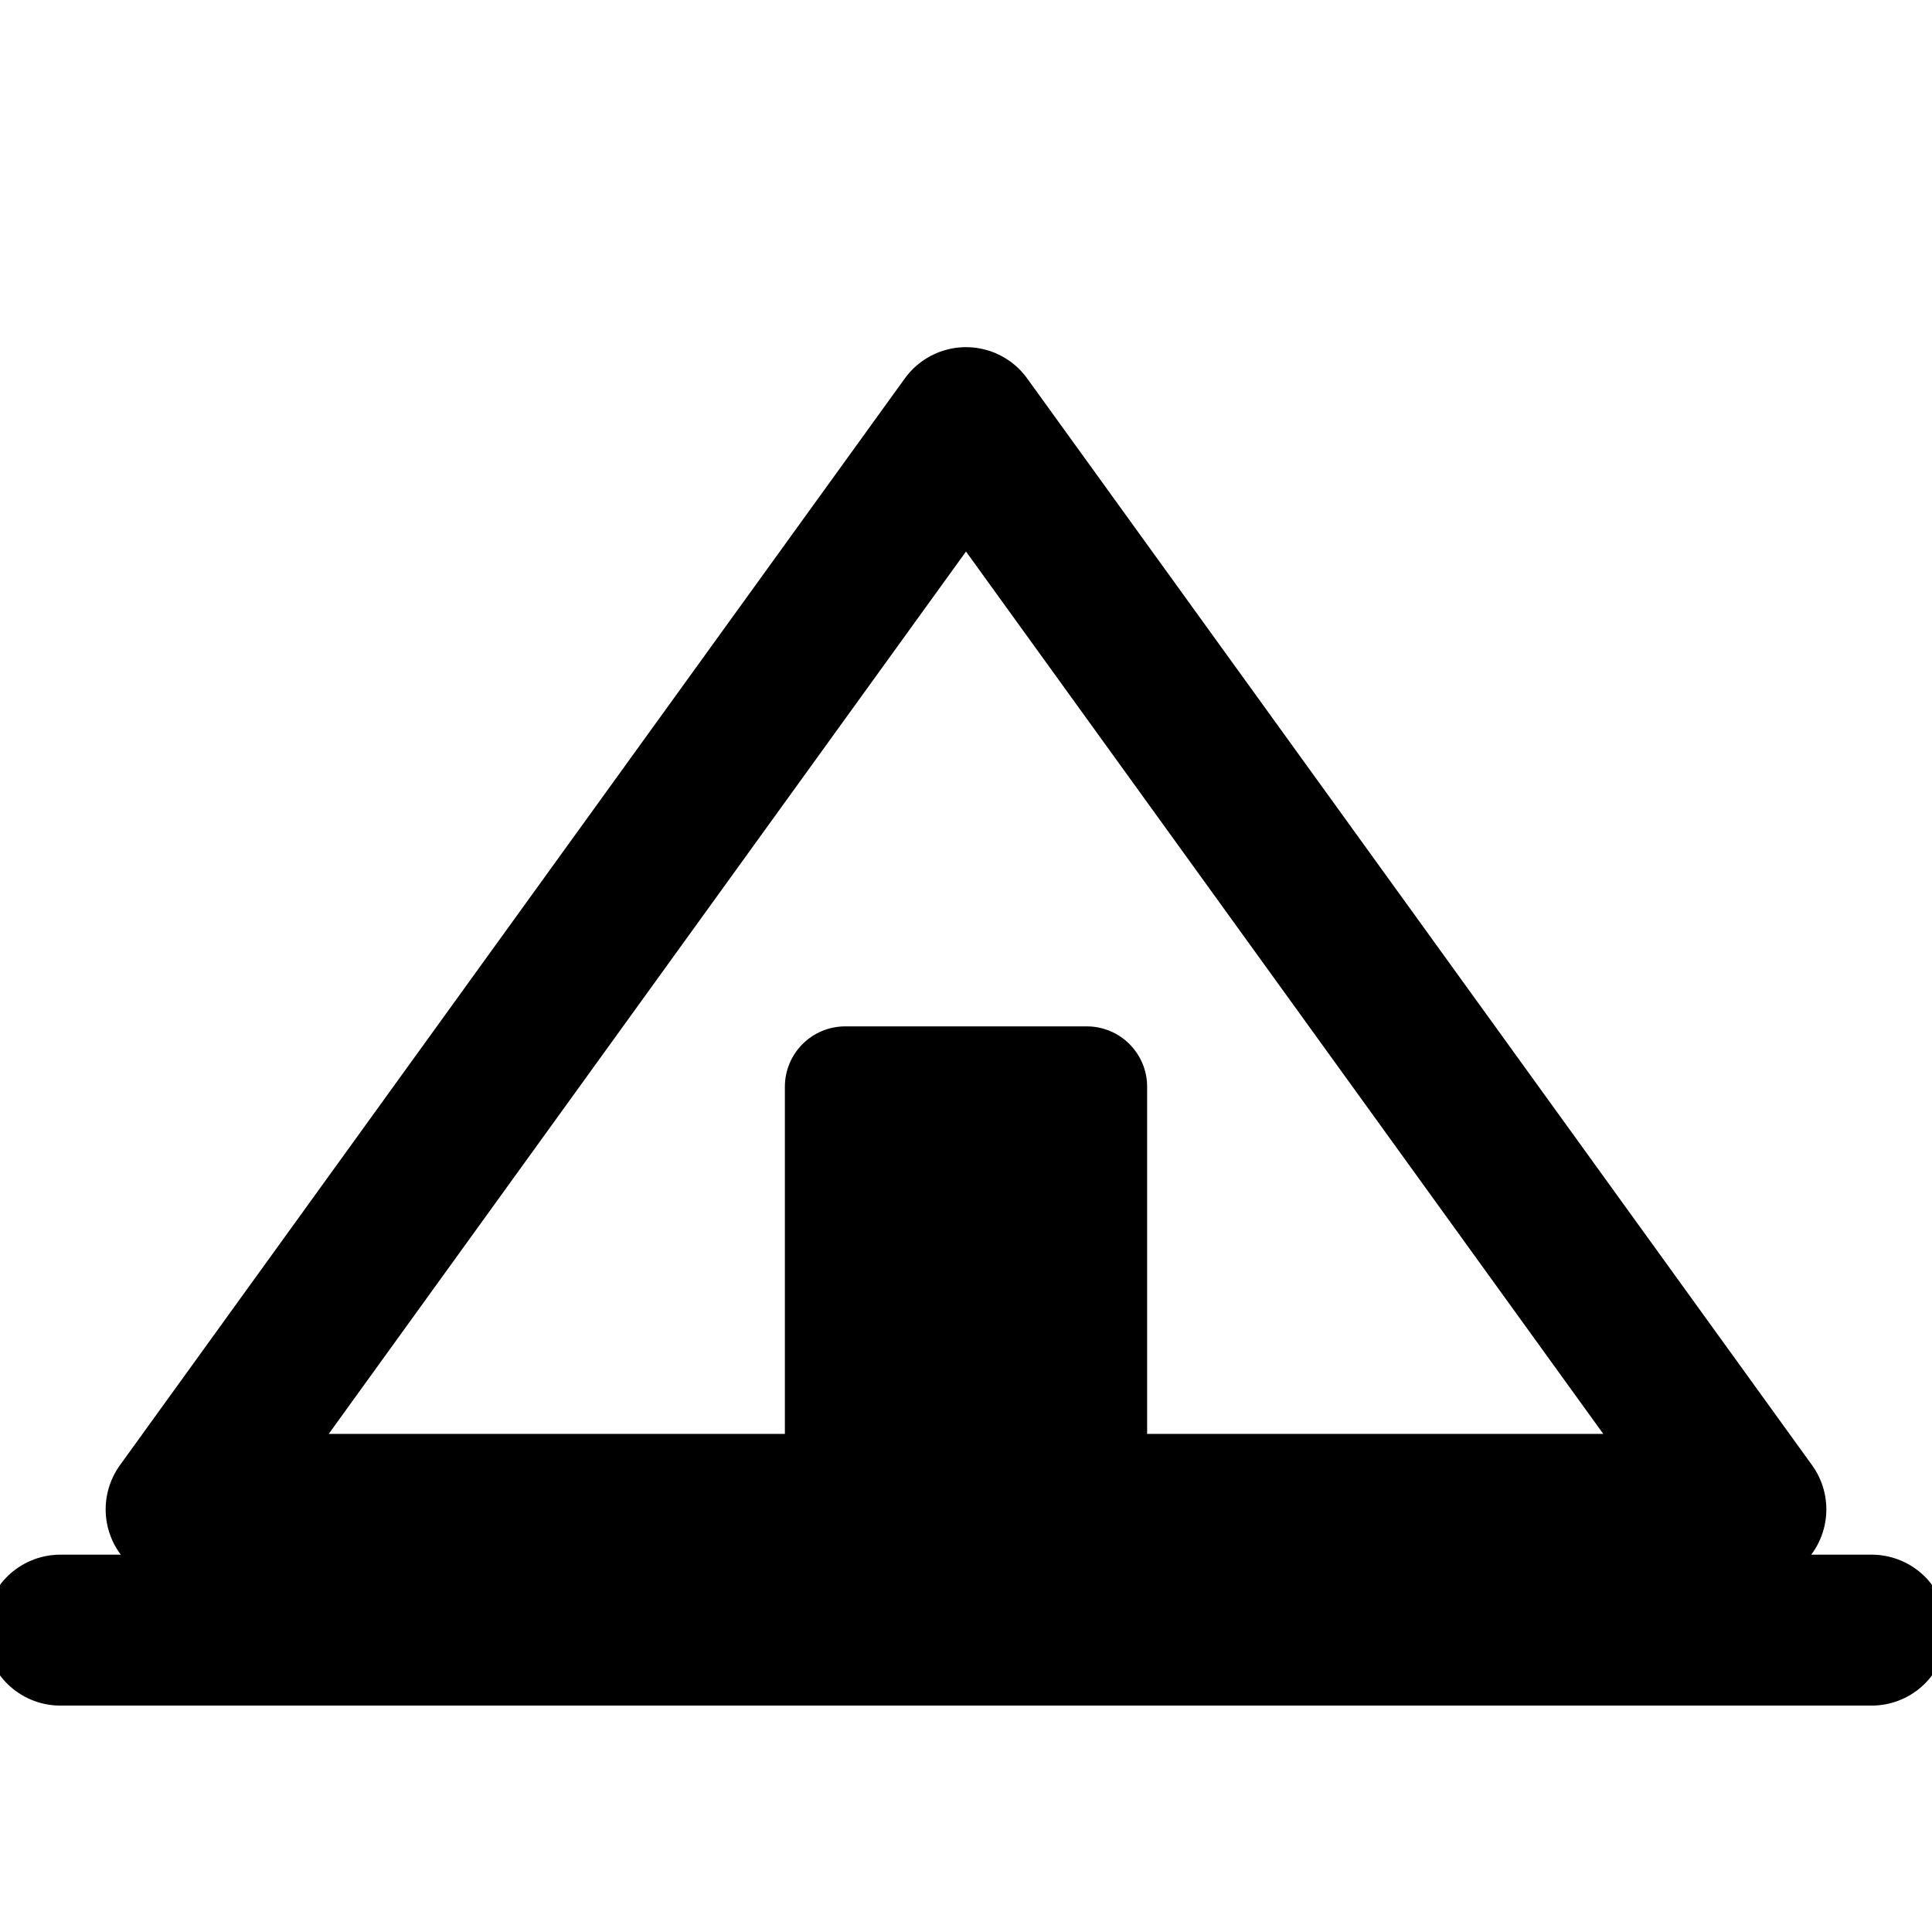
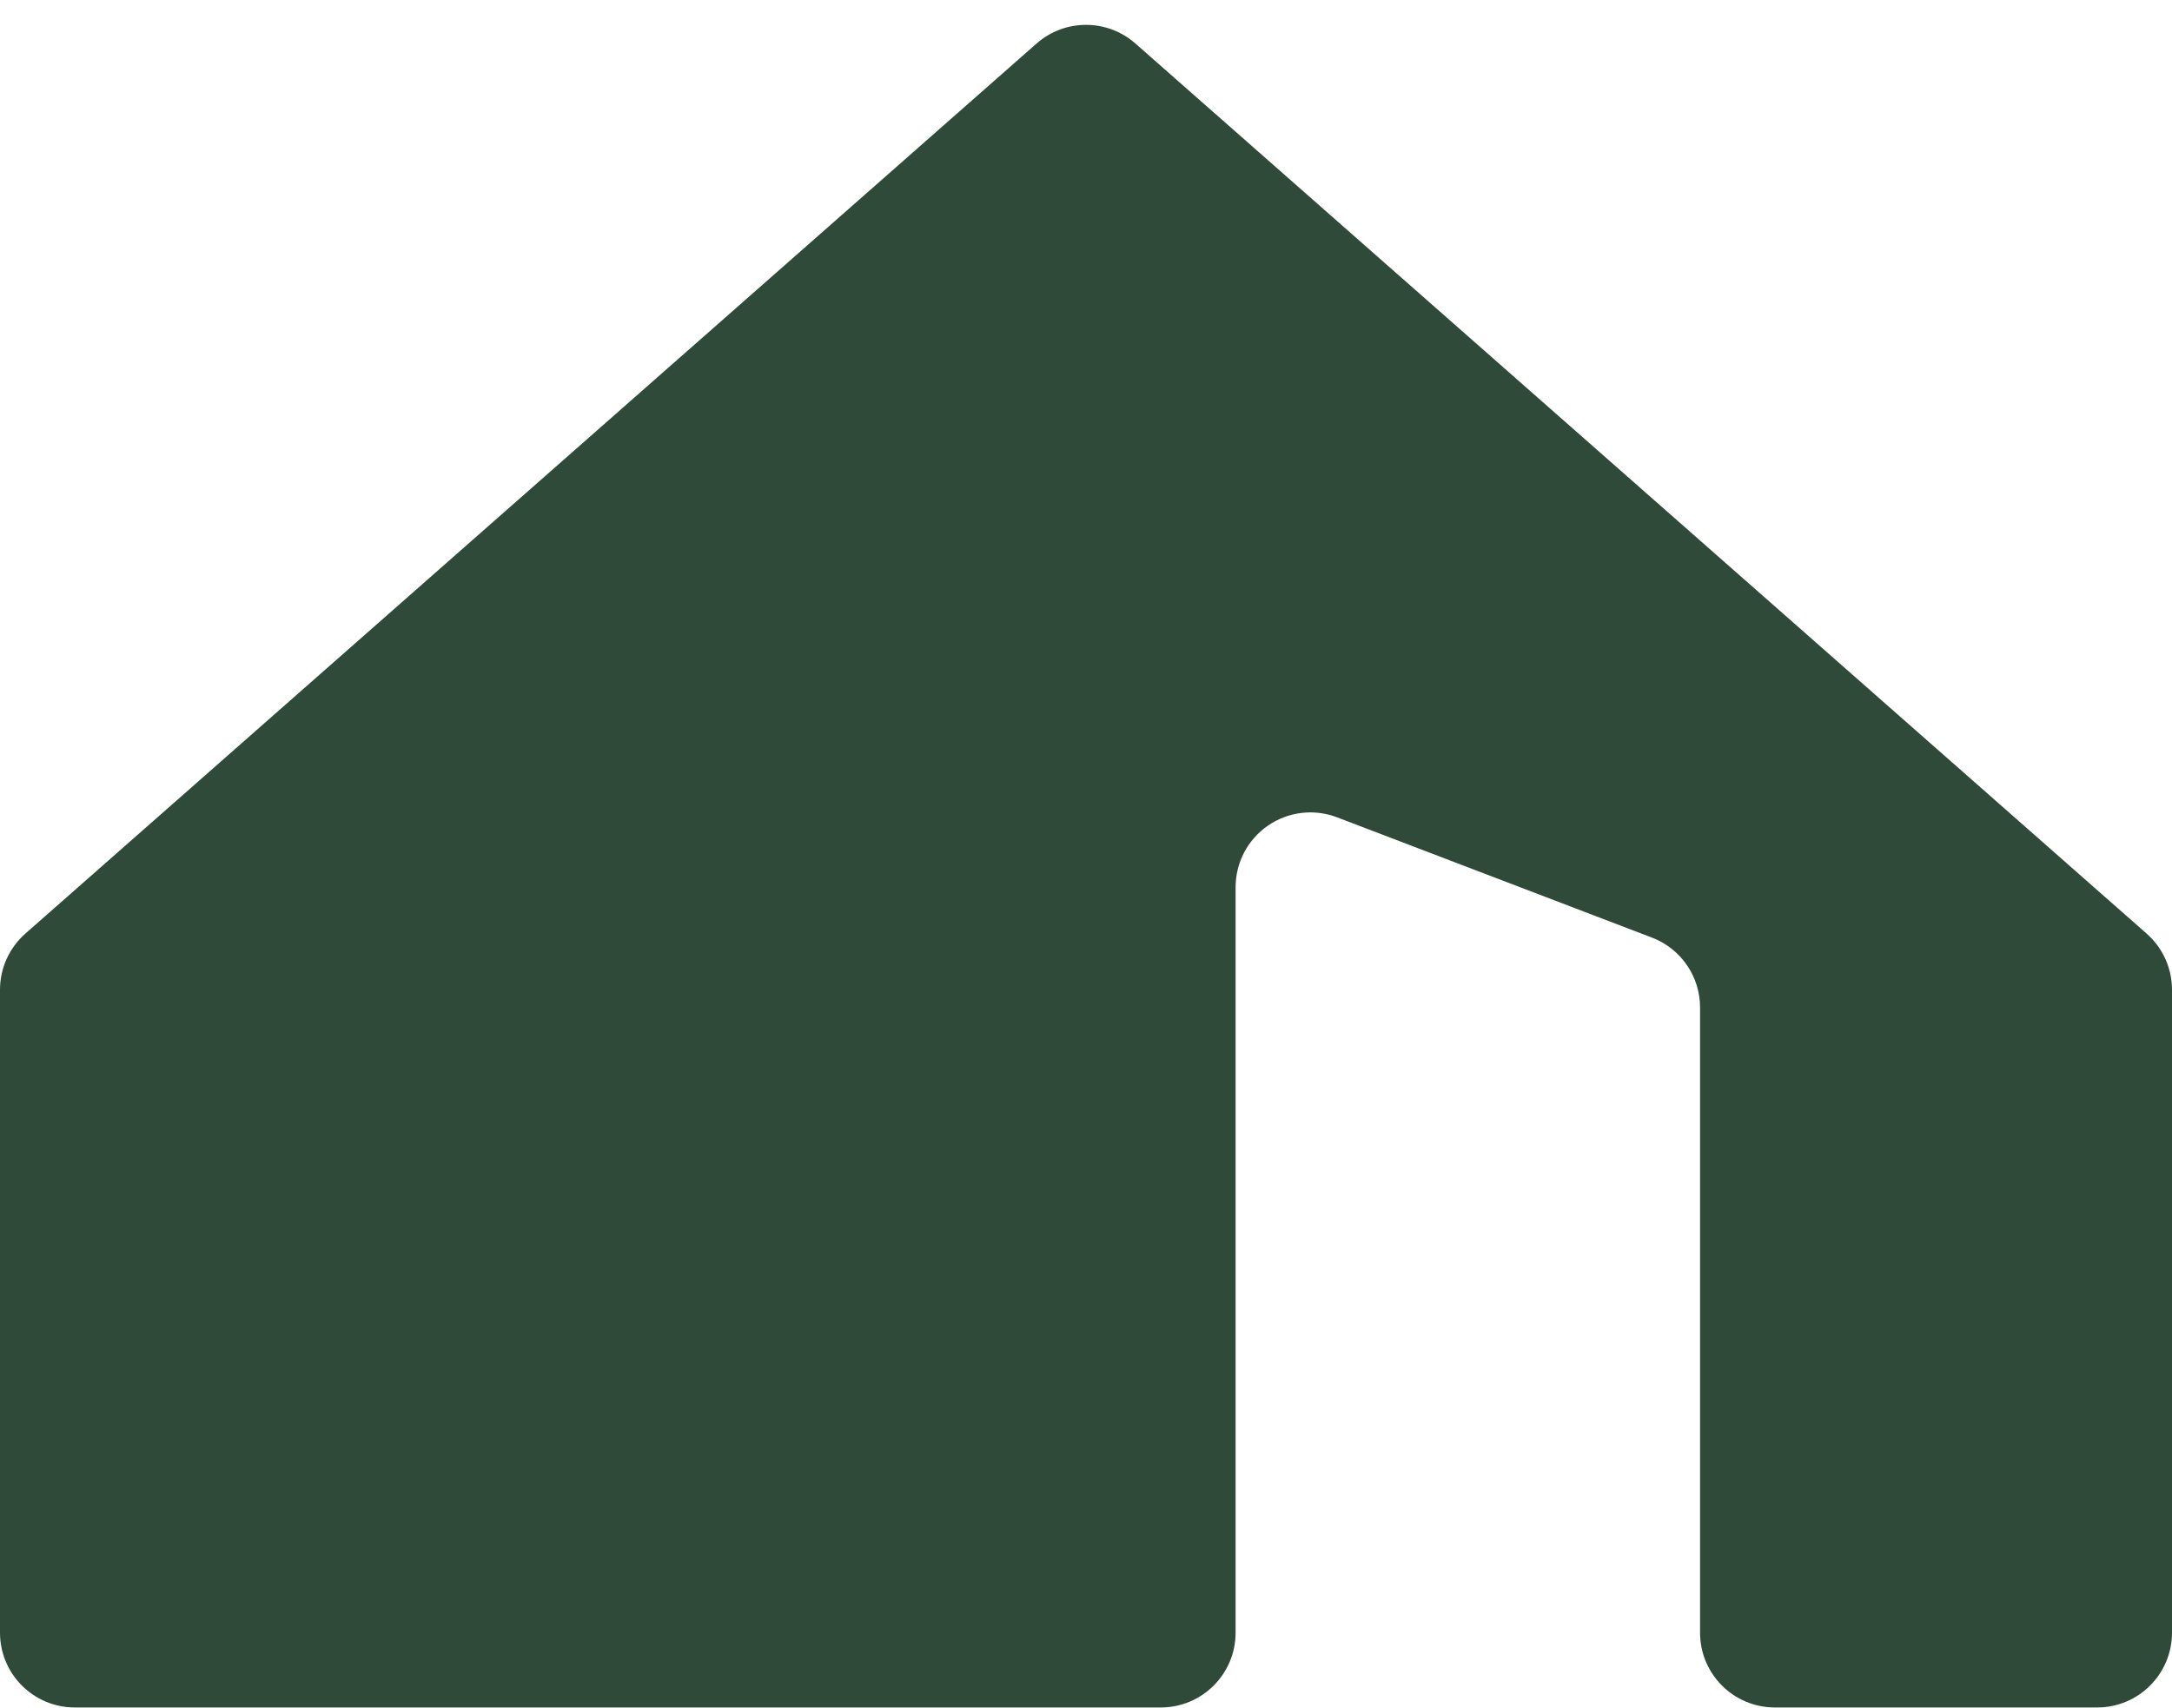
- <svg xmlns="http://www.w3.org/2000/svg" viewBox="0 0 64 64" role="img" aria-label="Bothy">
-   <path d="M6 50 L32 14 L58 50 Z" fill="none" stroke="currentColor" stroke-width="5" stroke-linejoin="round" />
-   <rect x="26" y="34" width="12" height="16" rx="2" fill="currentColor" />
-   <path d="M2 54 H62" stroke="currentColor" stroke-width="5" stroke-linecap="round" />
+ <svg xmlns="http://www.w3.org/2000/svg" viewBox="0 0 320.00 251.57">
+   <g transform="translate(-96.00,-148.43)">
+     <path d="M107.02,400.00 L267.02,400.00 A11.02,11.02 0 0 0 278.04,388.98 L278.04,279.14 A11.02,11.02 0 0 1 292.99,268.85 L339.38,286.57 A11.02,11.02 0 0 1 346.47,296.86 L346.47,388.98 A11.02,11.02 0 0 0 357.49,400.00 L404.98,400.00 A11.02,11.02 0 0 0 416.00,388.98 L416.00,294.26 A11.02,11.02 0 0 0 412.26,285.98 L263.28,154.84 A11.02,11.02 0 0 0 248.72,154.84 L99.74,285.98 A11.02,11.02 0 0 0 96.00,294.26 L96.00,388.98 A11.02,11.02 0 0 0 107.02,400.00 Z" fill="#2f4a39" />
+   </g>
</svg>
